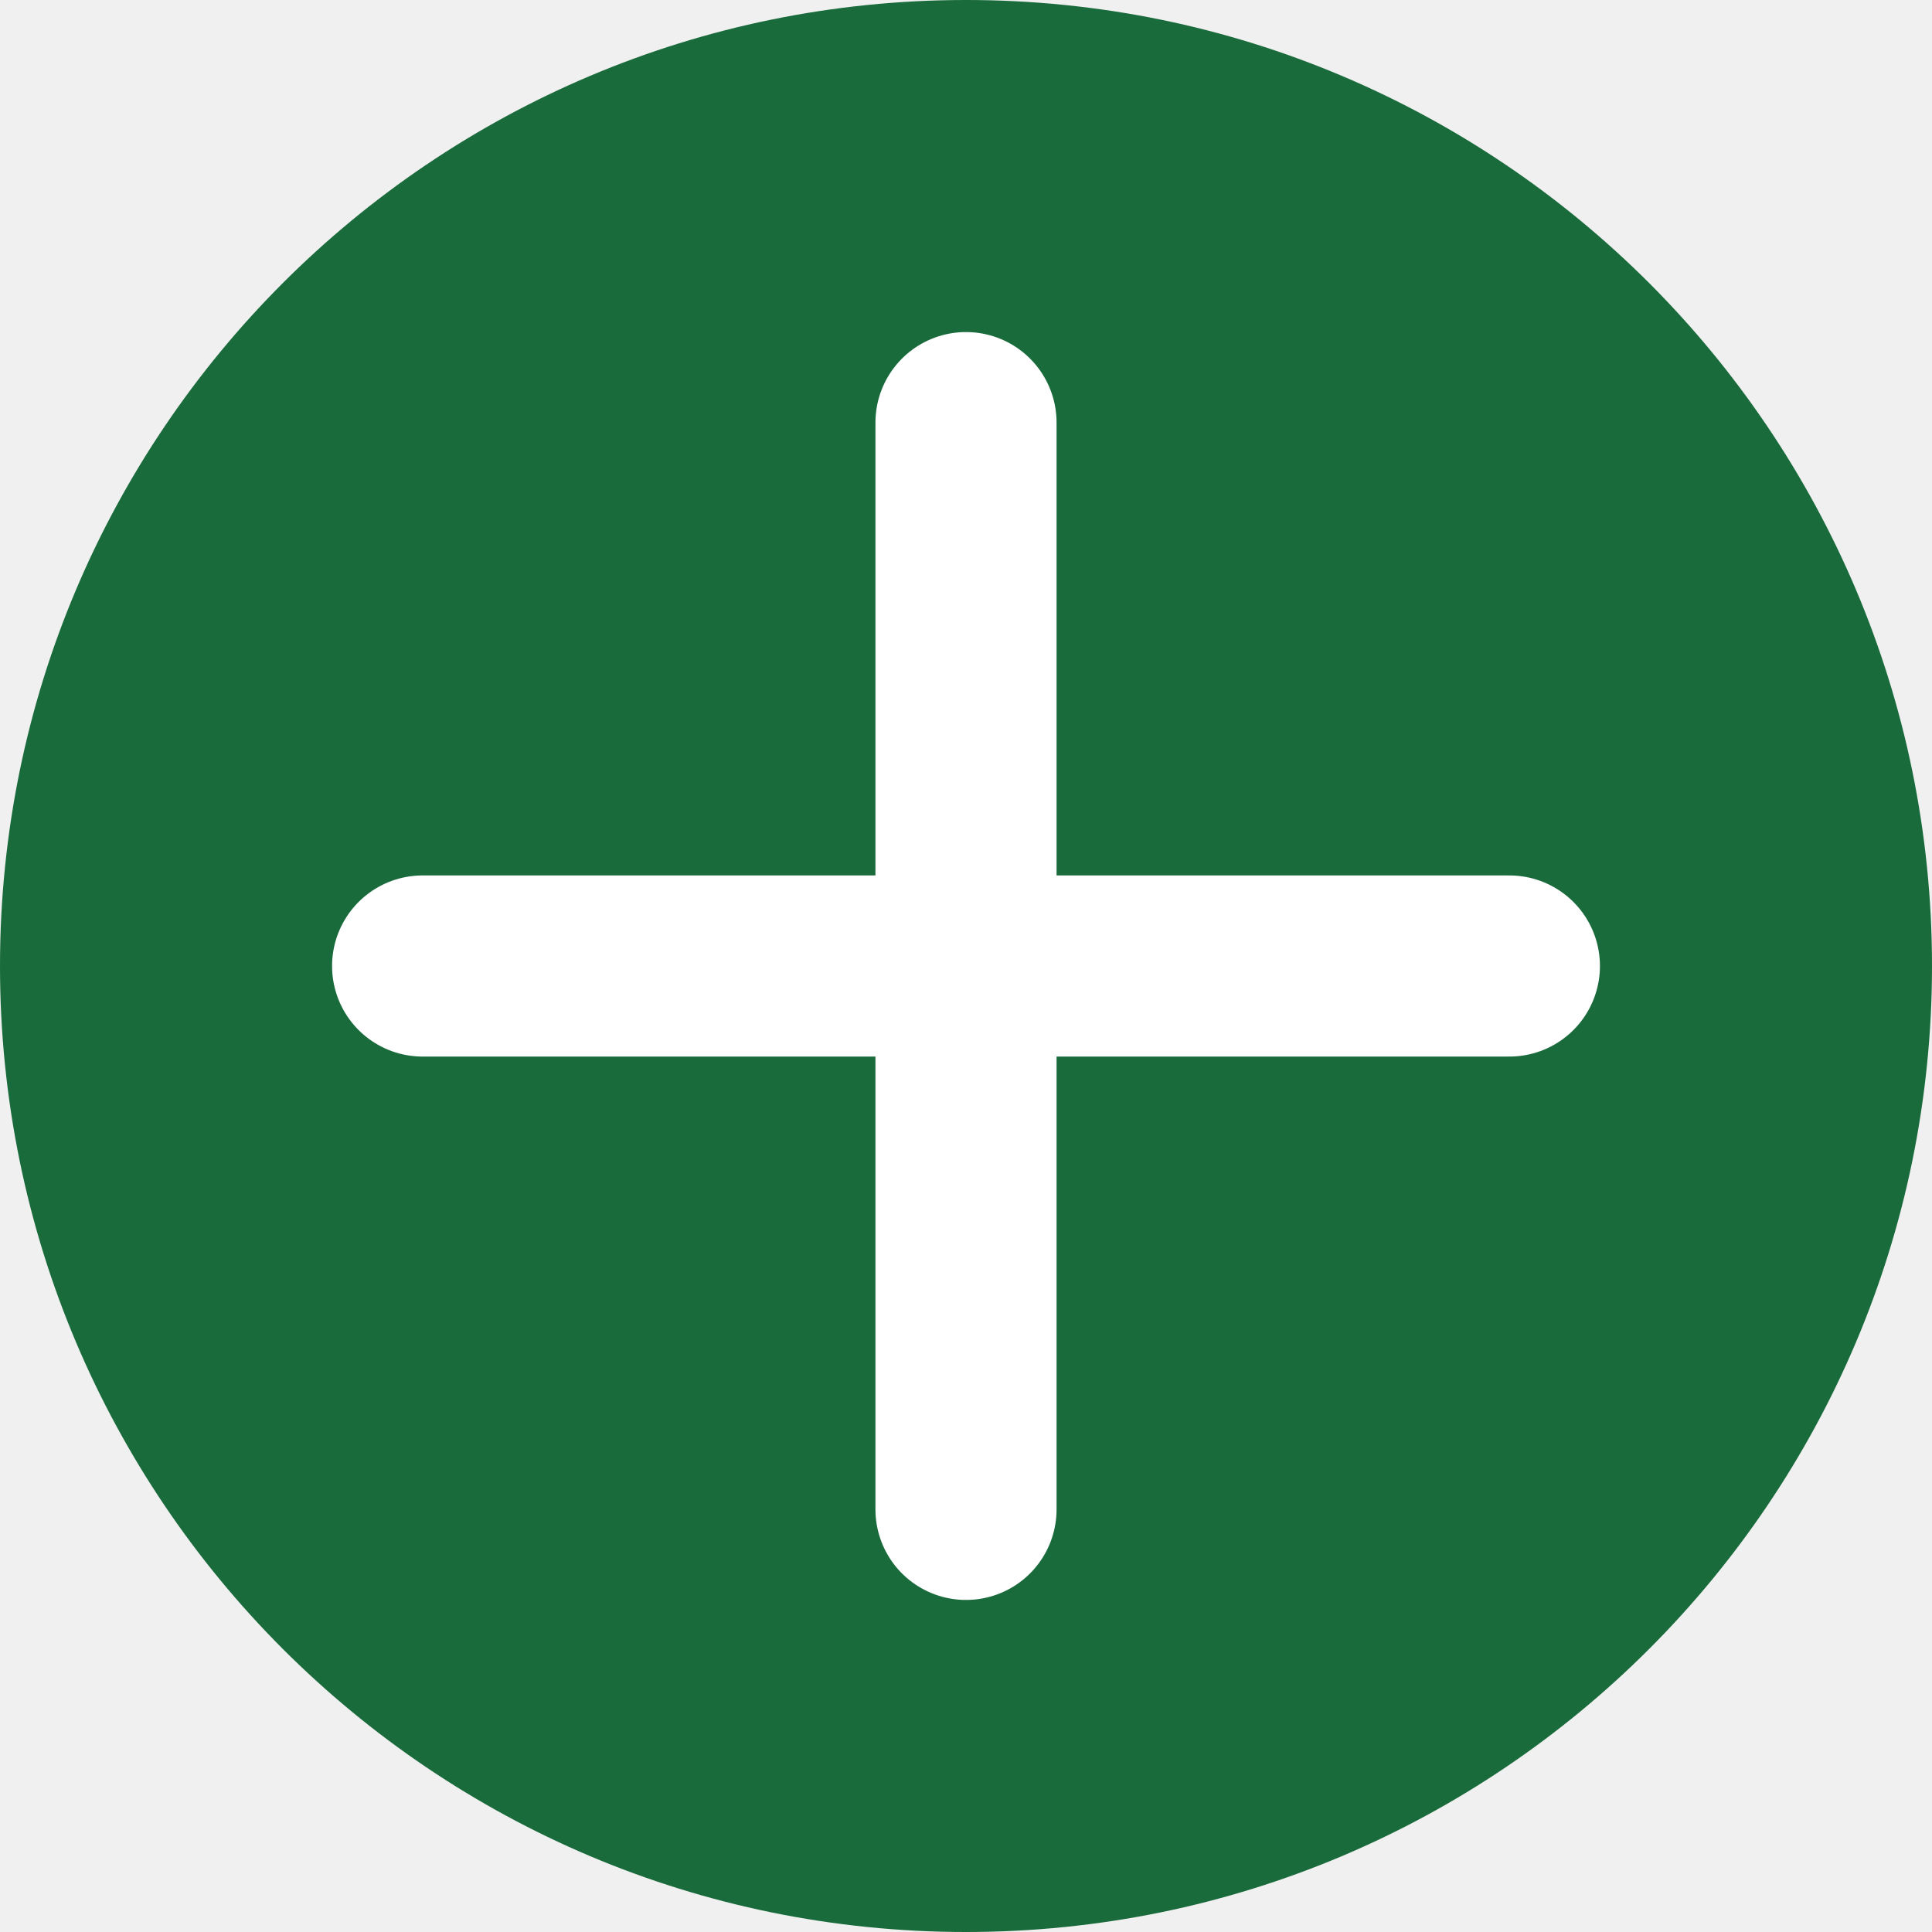
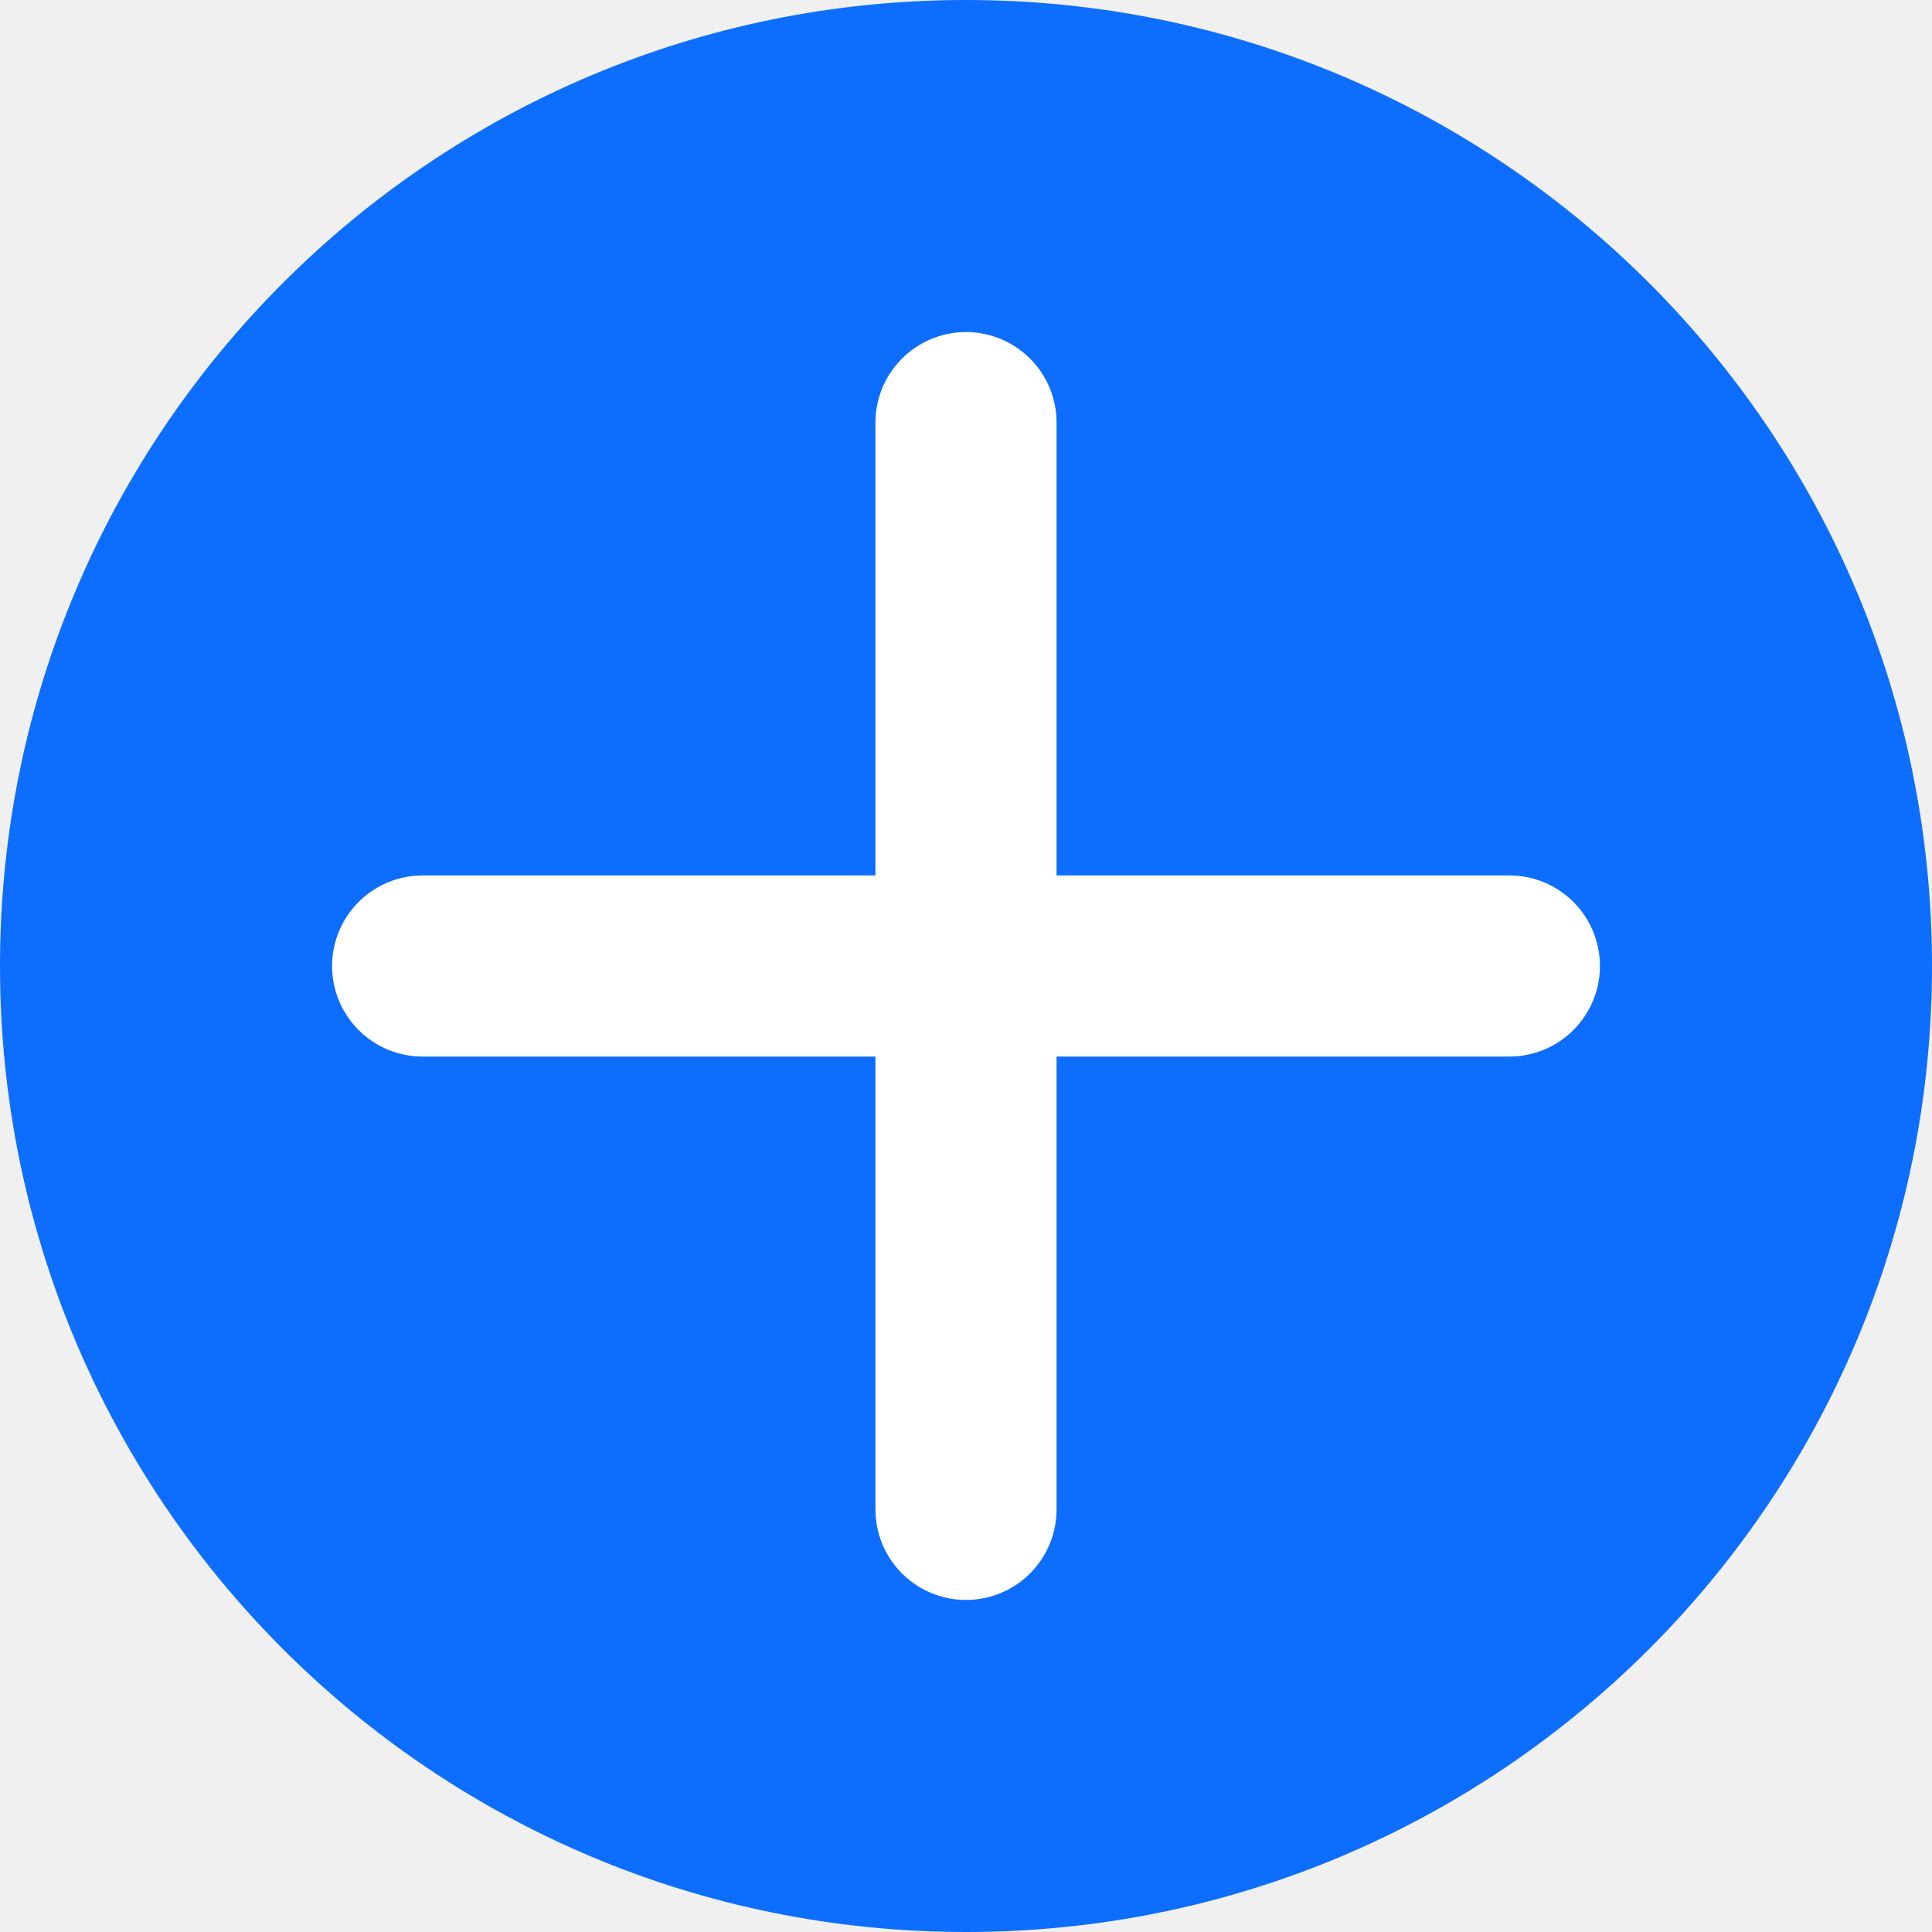
<svg xmlns="http://www.w3.org/2000/svg" viewBox="0 0 32 32">
-   <circle cx="16" cy="16" r="16" fill="#1a6b3c" />
+   <circle cx="16" cy="16" r="16" fill="#0d6efd" />
  <path d="M16 7v18M7 16h18" stroke="white" stroke-width="3" stroke-linecap="round" />
</svg>
